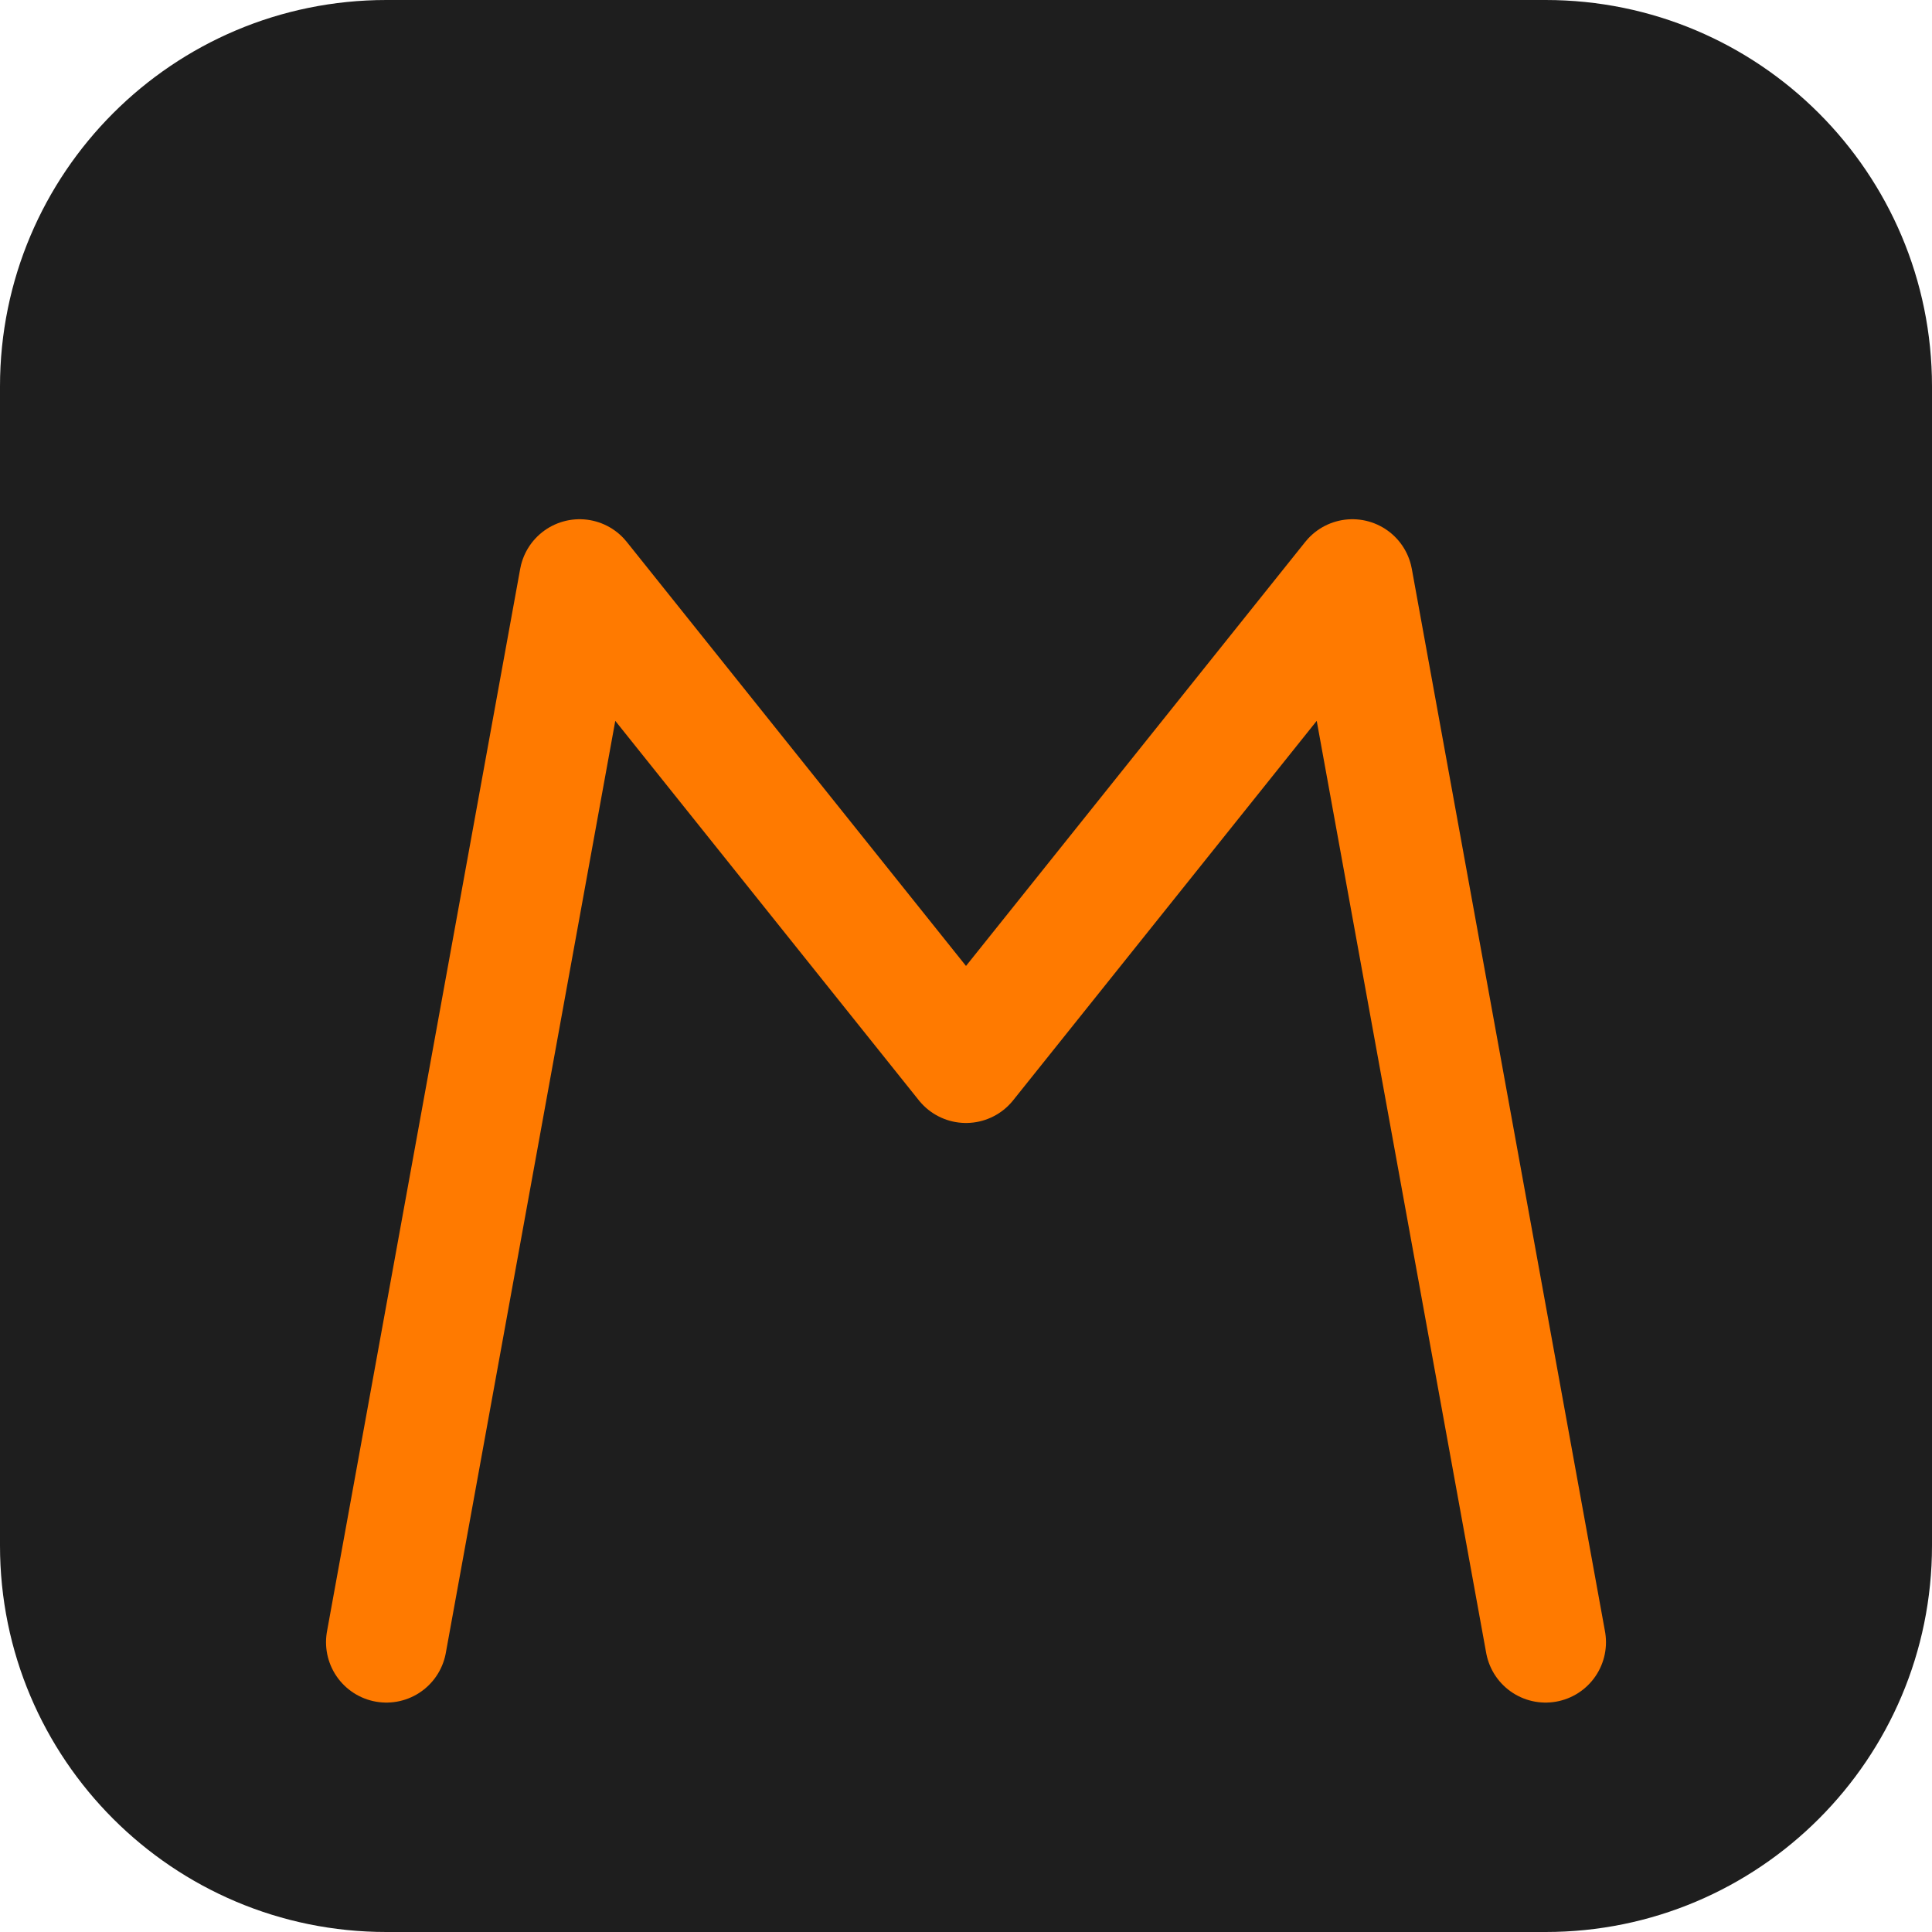
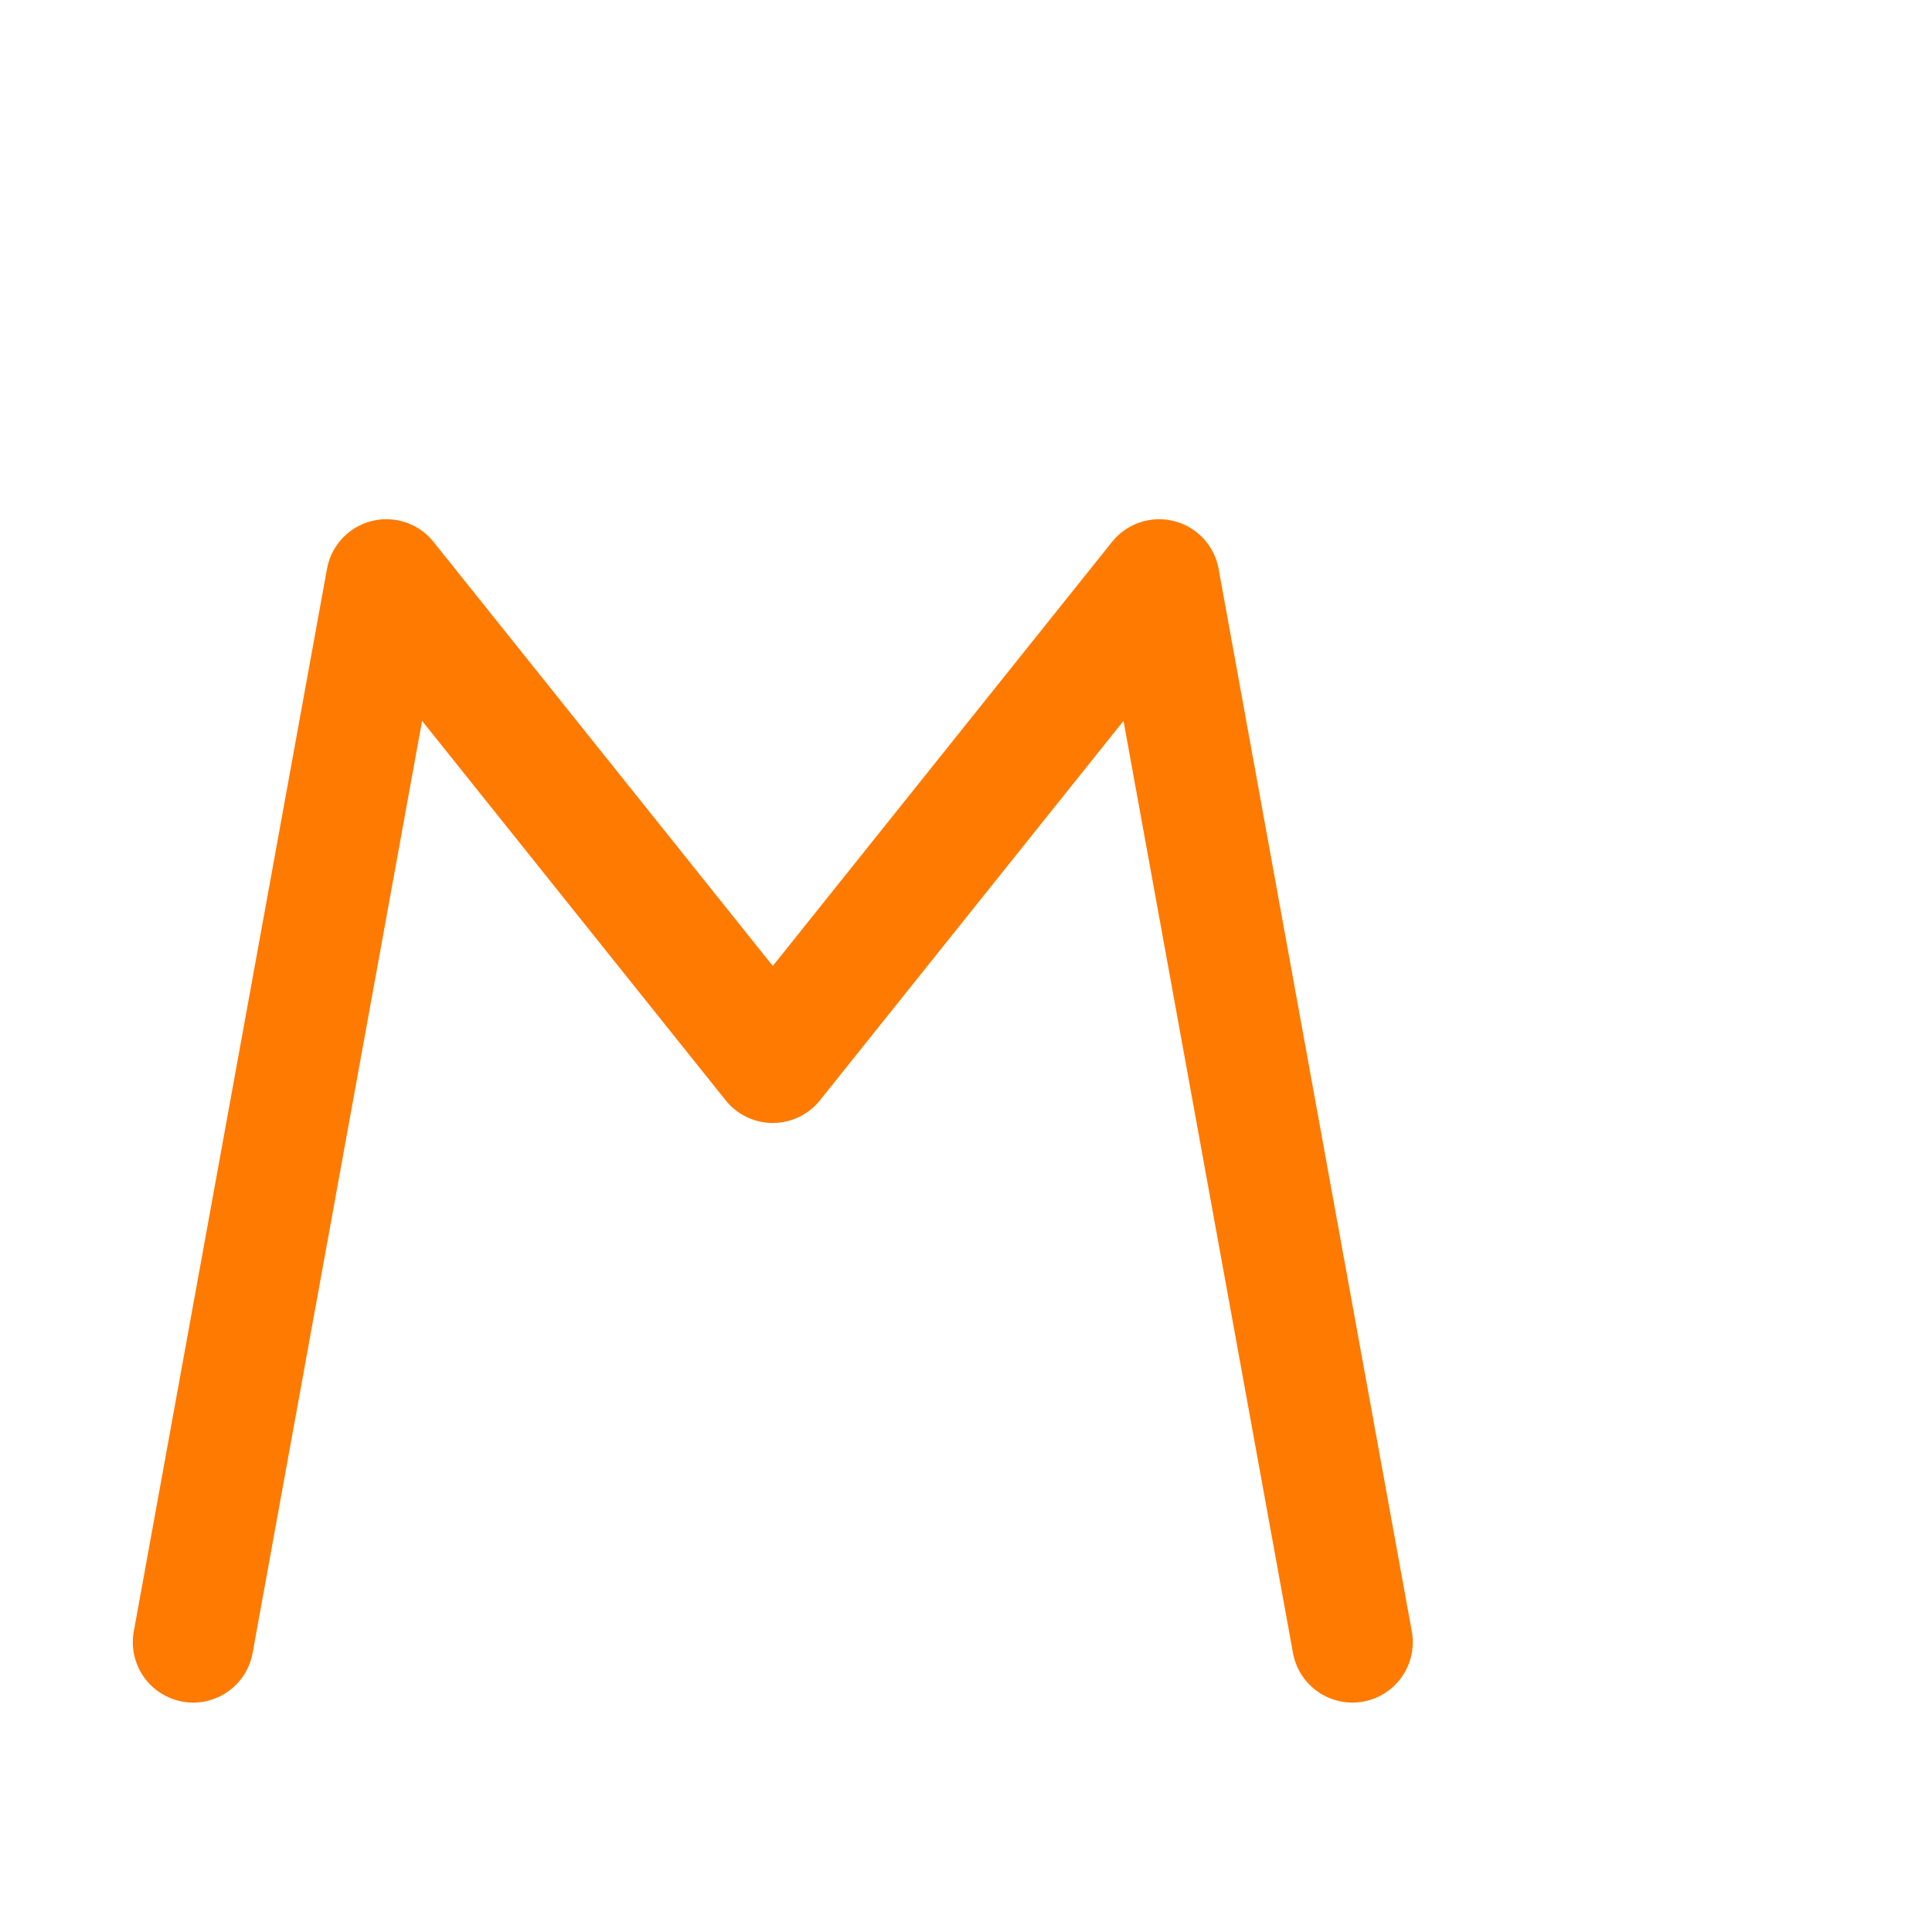
<svg xmlns="http://www.w3.org/2000/svg" viewBox="0 0 40 40">
-   <rect width="40" height="40" rx="8" fill="#1e1e1e" />
-   <path d="M8 34 L12 12 L20 22 L28 12 L32 34" stroke="#ff7a00" stroke-width="2.5" fill="none" stroke-linecap="round" stroke-linejoin="round" />
+   <path d="M4 34 L8 12 L16 22 L24 12 L28 34" stroke="#ff7a00" stroke-width="2.5" fill="none" stroke-linecap="round" stroke-linejoin="round" />
</svg>
